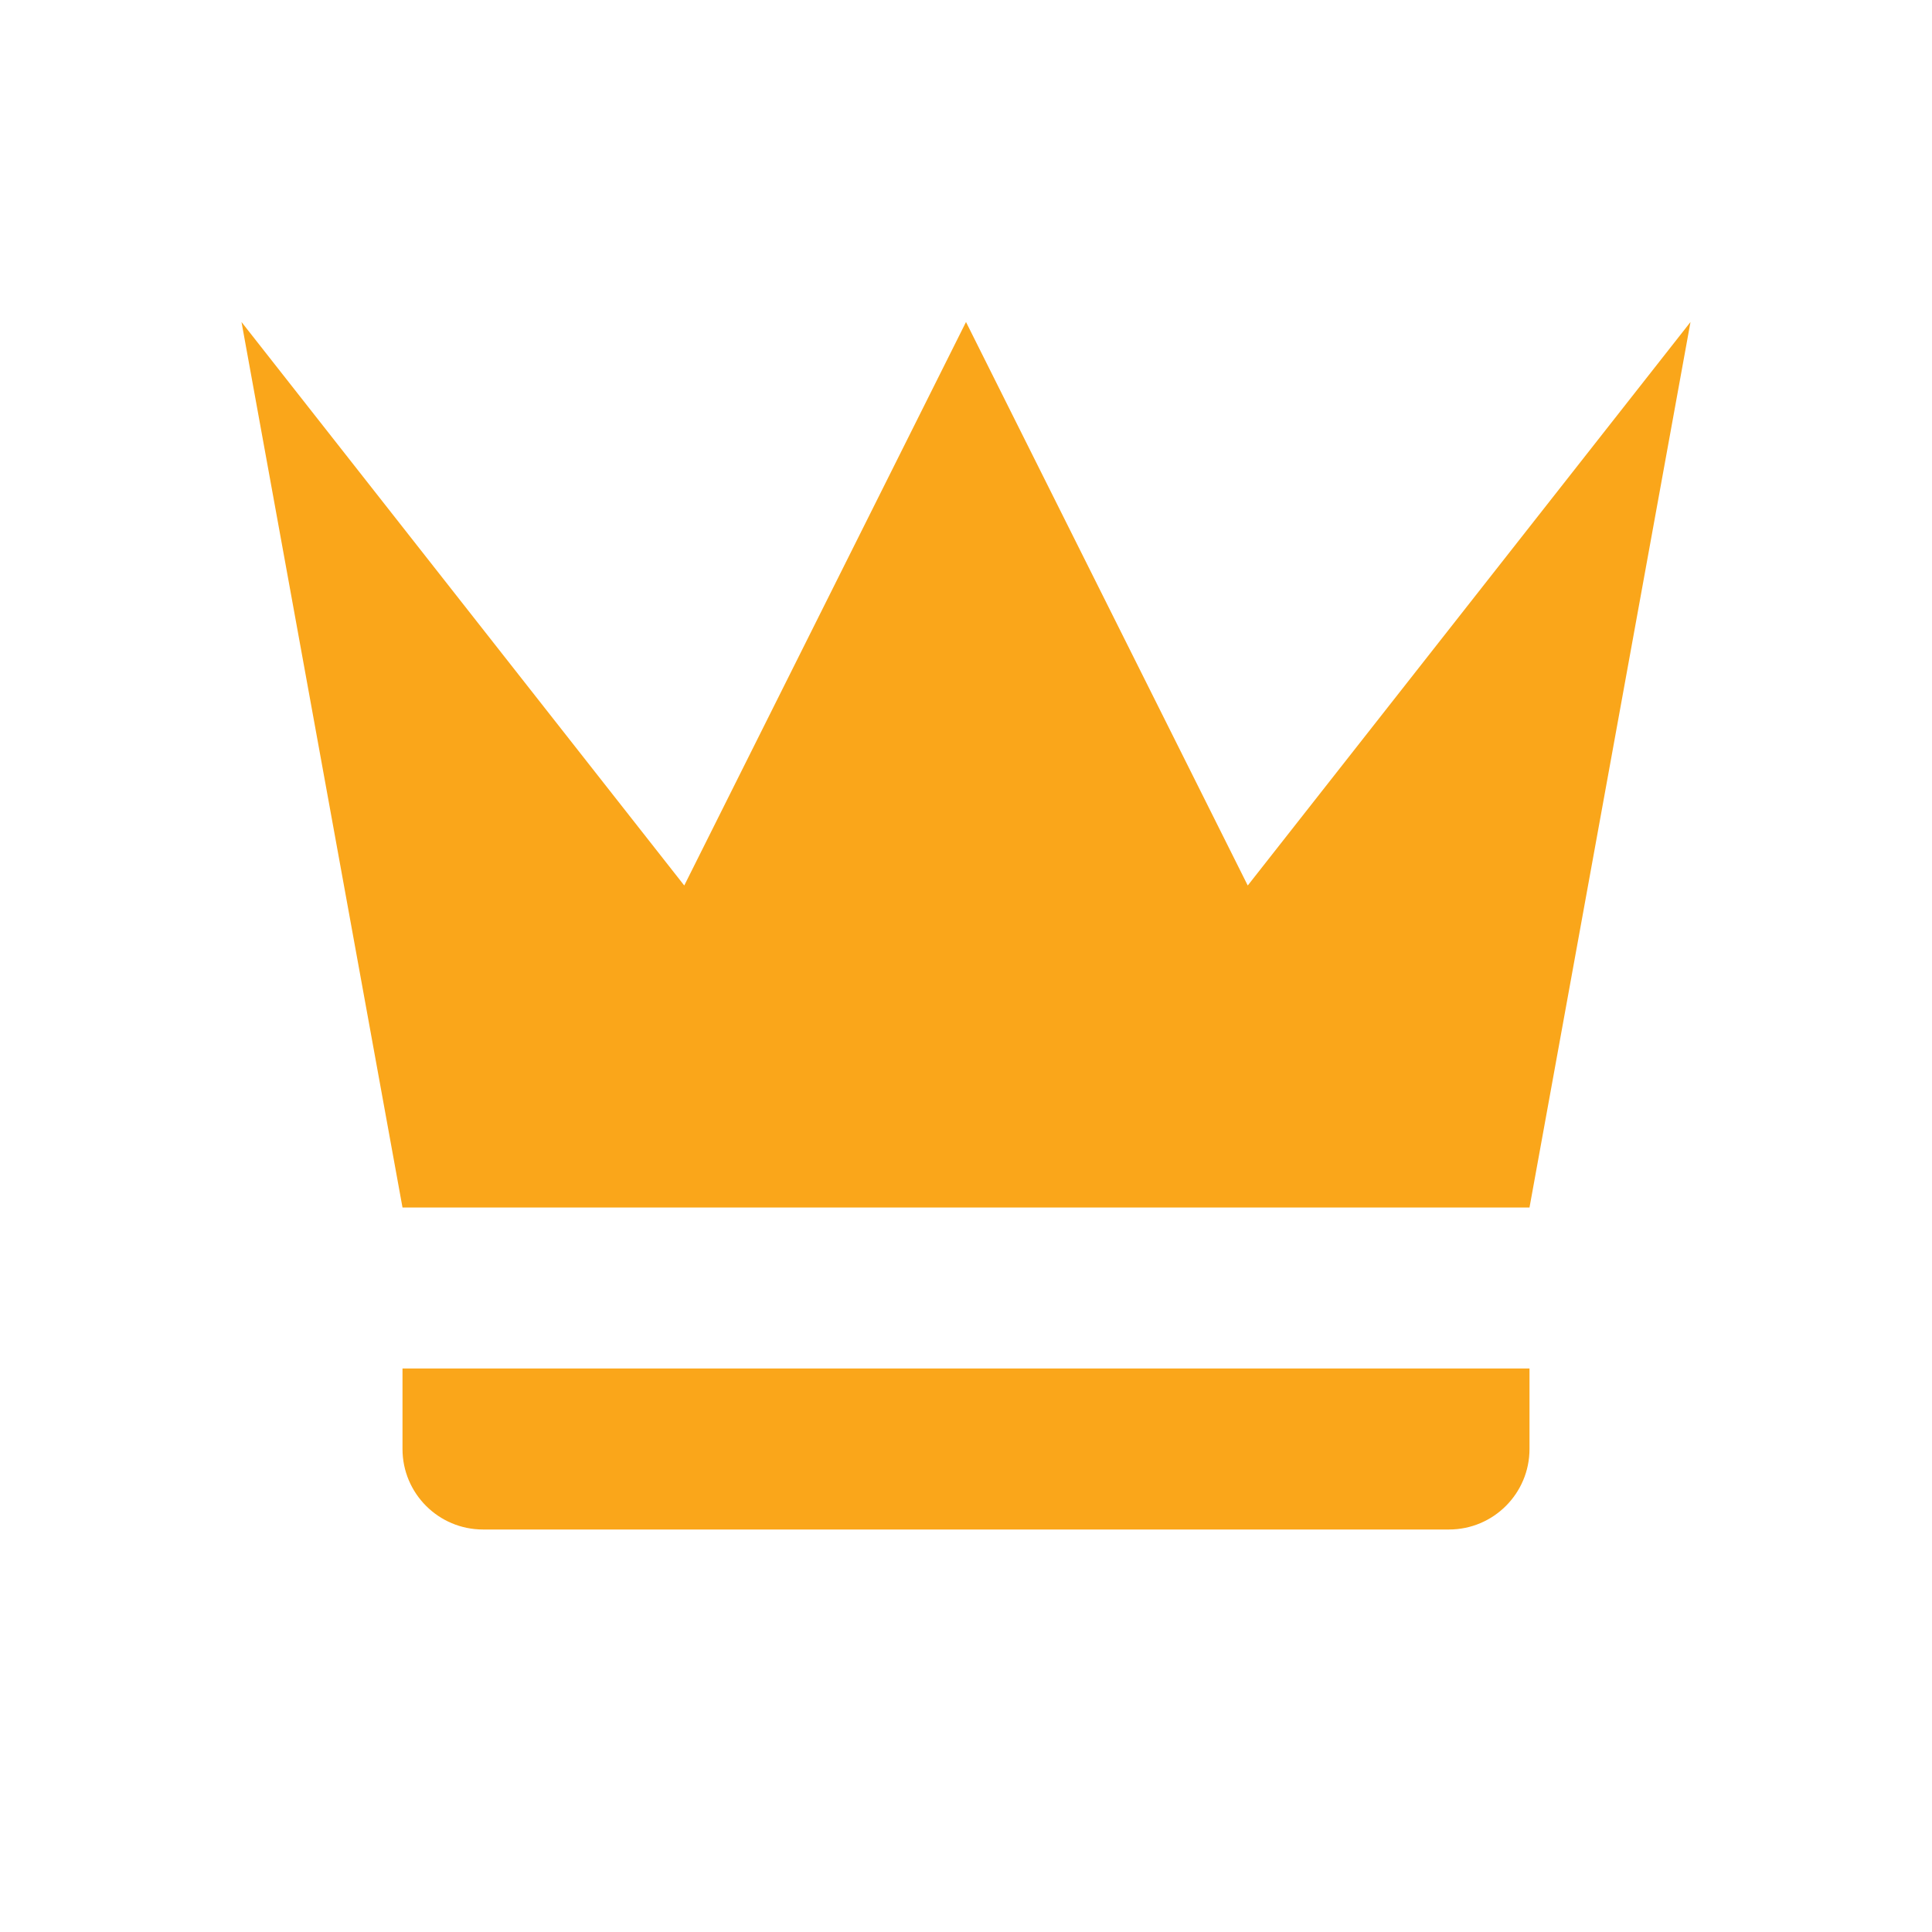
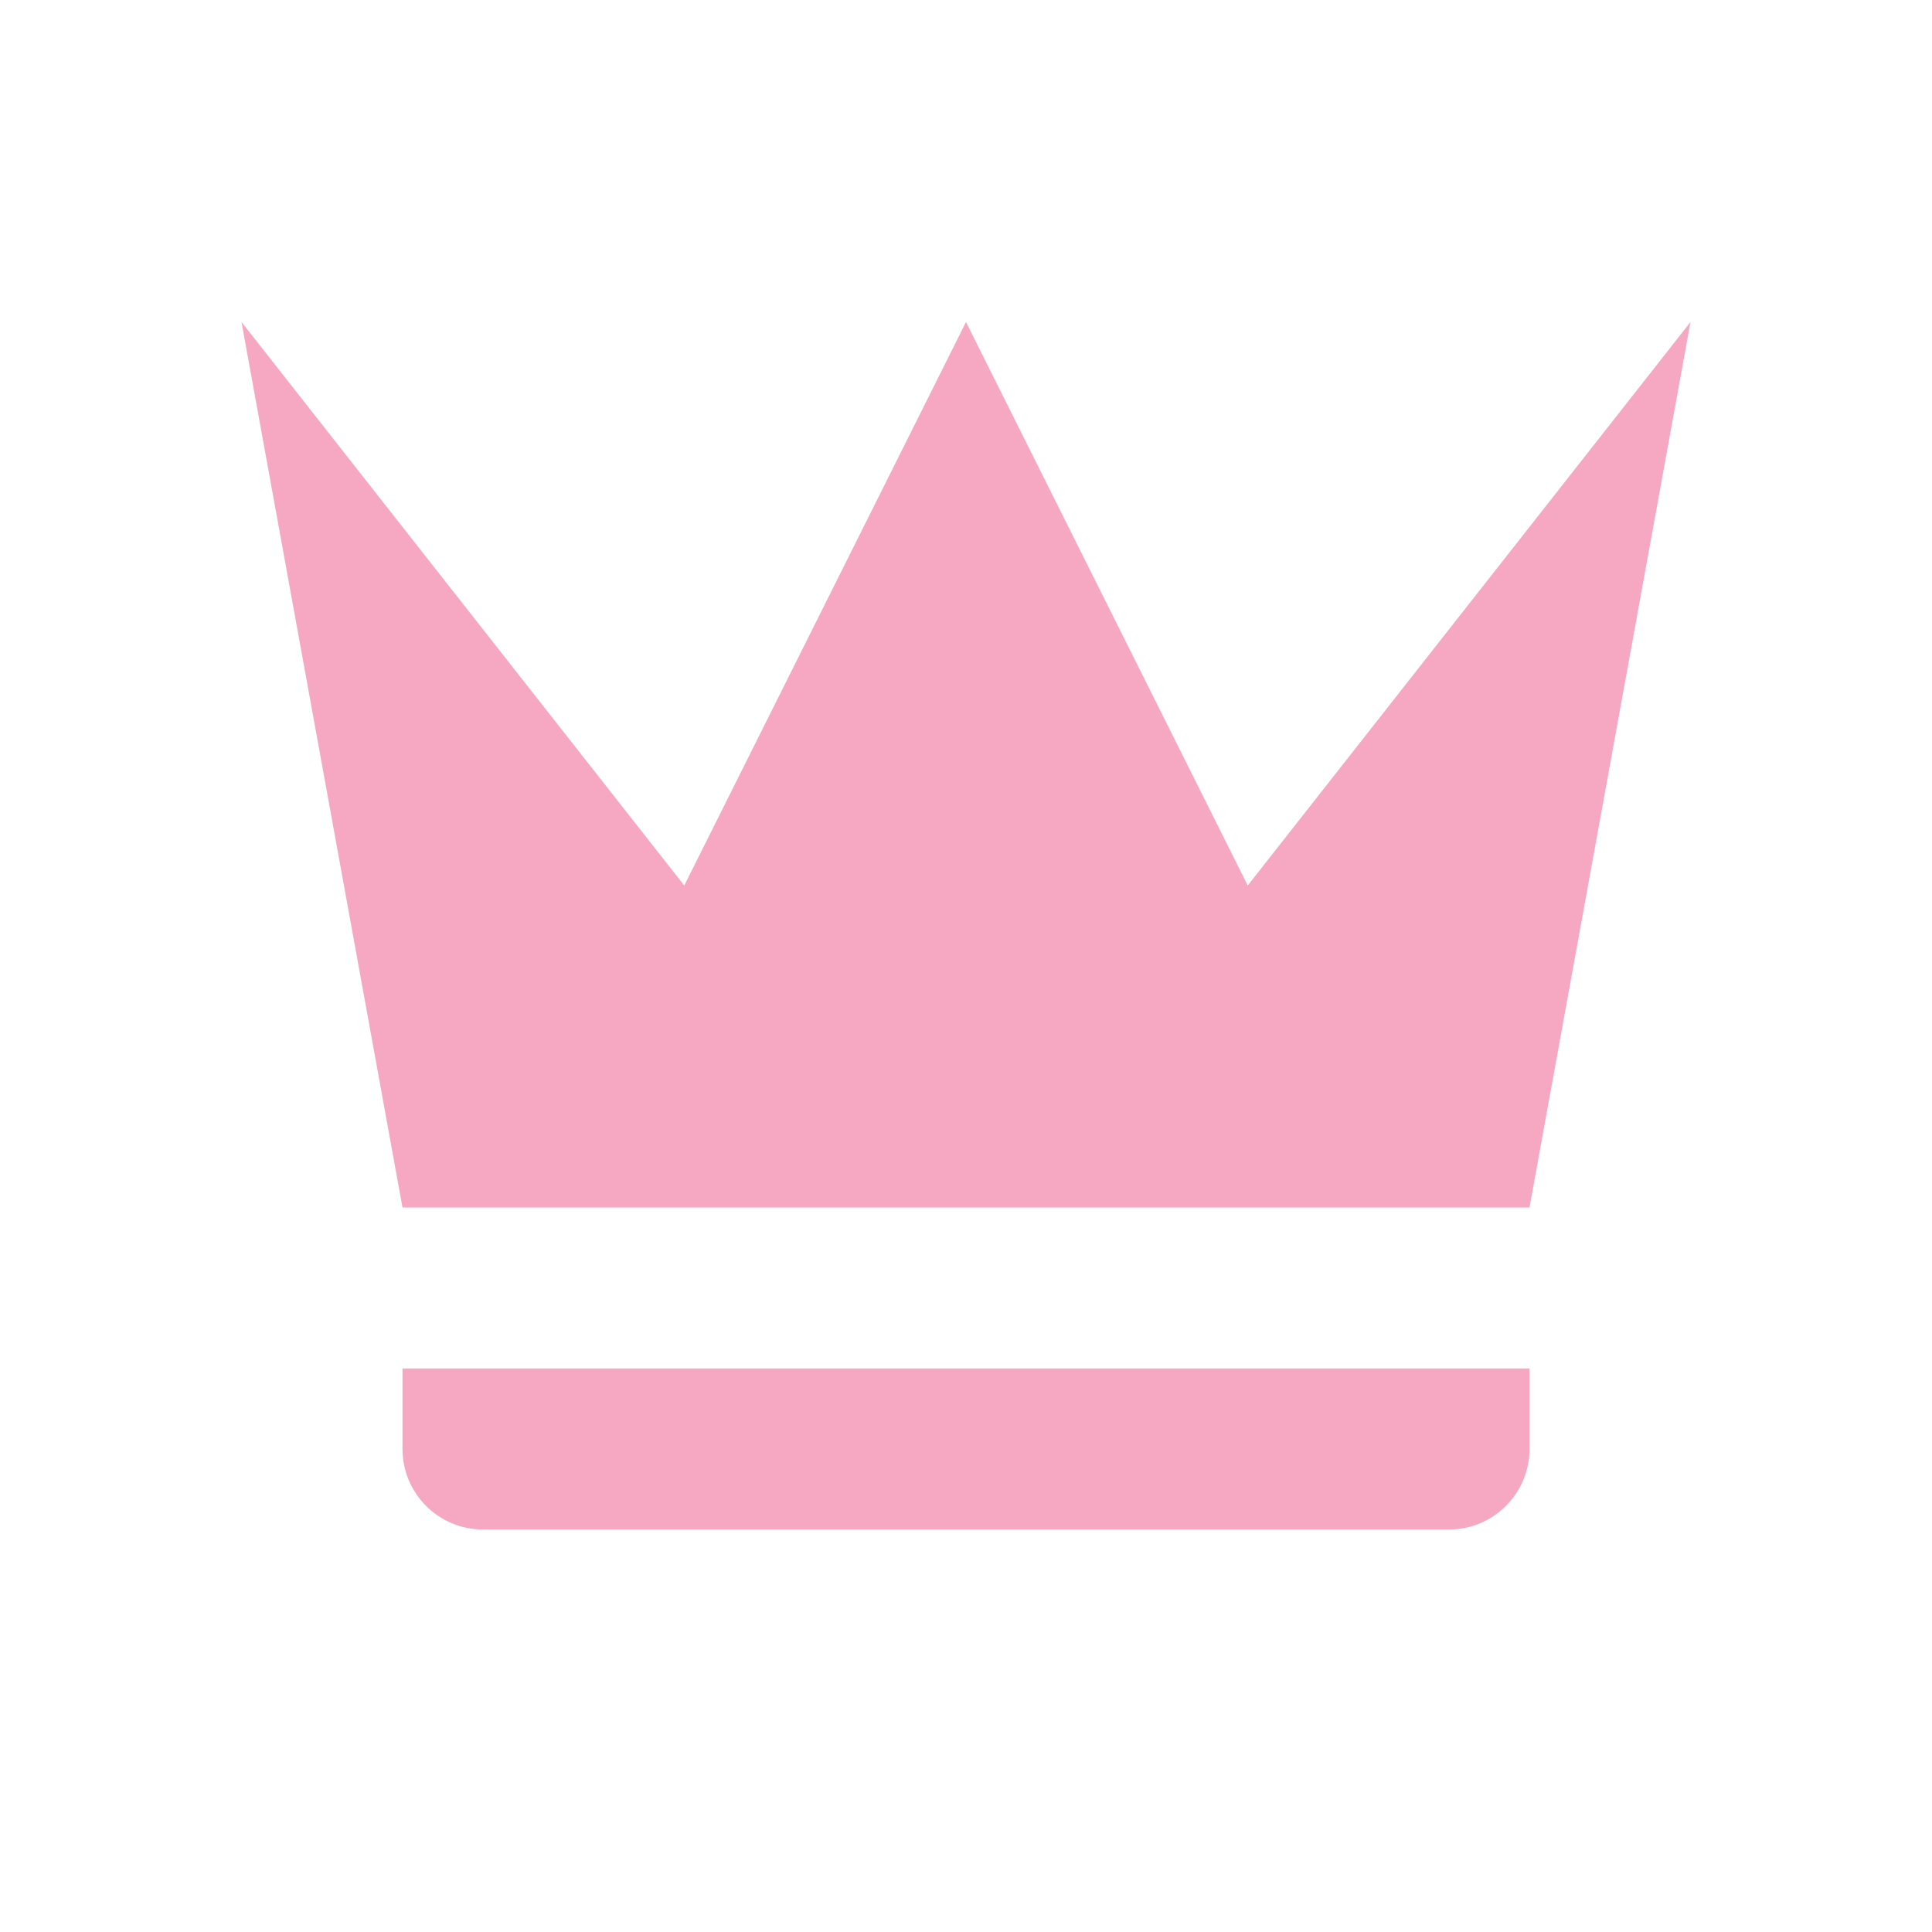
<svg xmlns="http://www.w3.org/2000/svg" width="24" height="24" viewBox="0 0 24 24">
  <g fill="none" fill-rule="evenodd">
-     <path fill="#faa61a" fill-rule="nonzero" d="M2,11 L0,0 L5.5,7 L9,0 L12.5,7 L18,0 L16,11 L2,11 L2,11 Z M16,14 C16,14.552 15.552,15 15,15 L3,15 C2.448,15 2,14.552 2,14 L2,13 L16,13 L16,14 Z" transform="translate(3 4)" />
+     <path fill="#f6a7c1" fill-rule="nonzero" d="M2,11 L0,0 L5.5,7 L9,0 L12.5,7 L18,0 L16,11 L2,11 L2,11 Z M16,14 C16,14.552 15.552,15 15,15 L3,15 C2.448,15 2,14.552 2,14 L2,13 L16,13 L16,14 Z" transform="translate(3 4)" />
    <rect width="24" height="24" />
  </g>
</svg>
